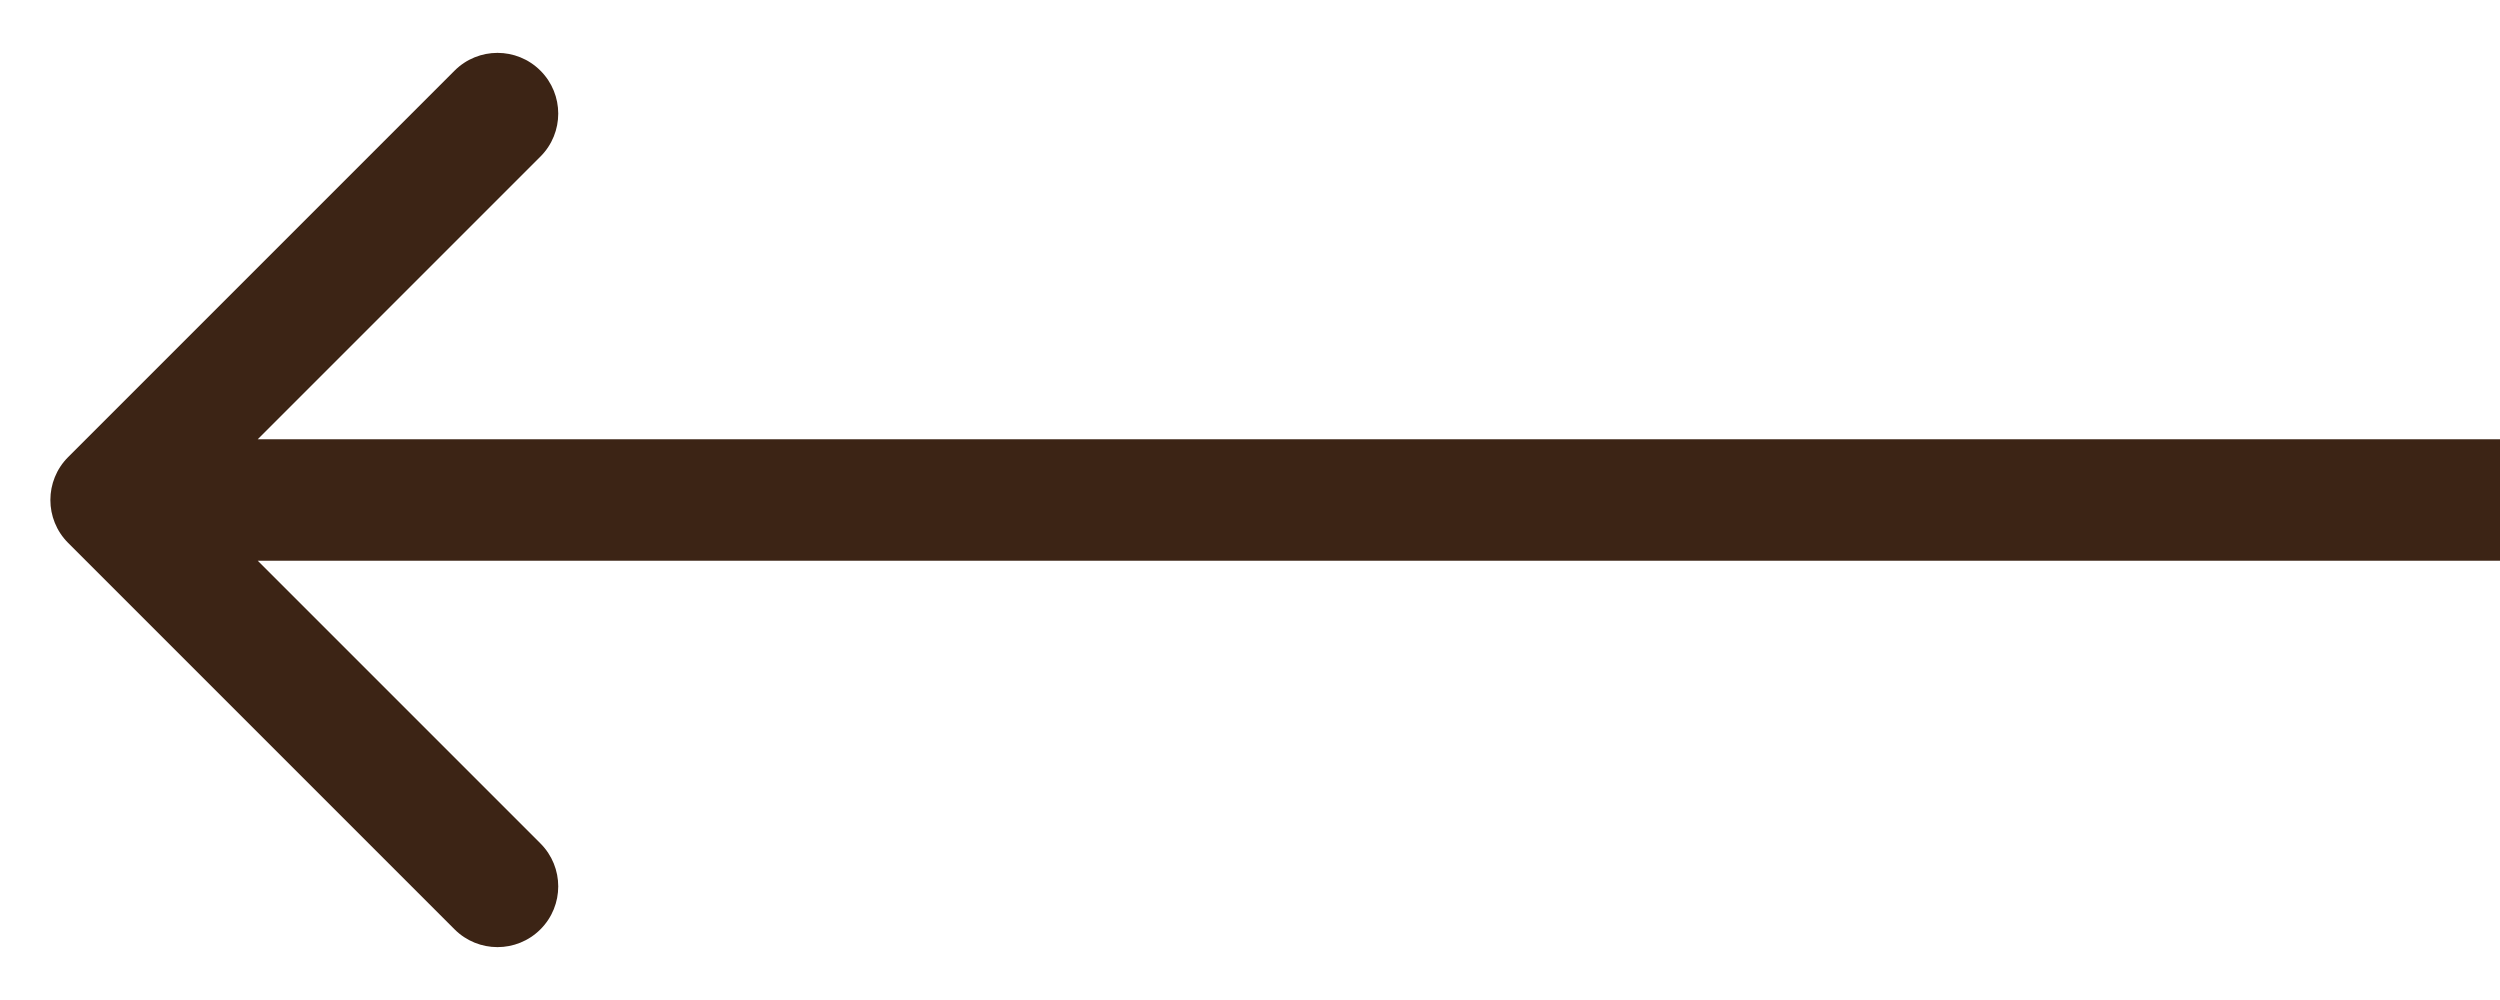
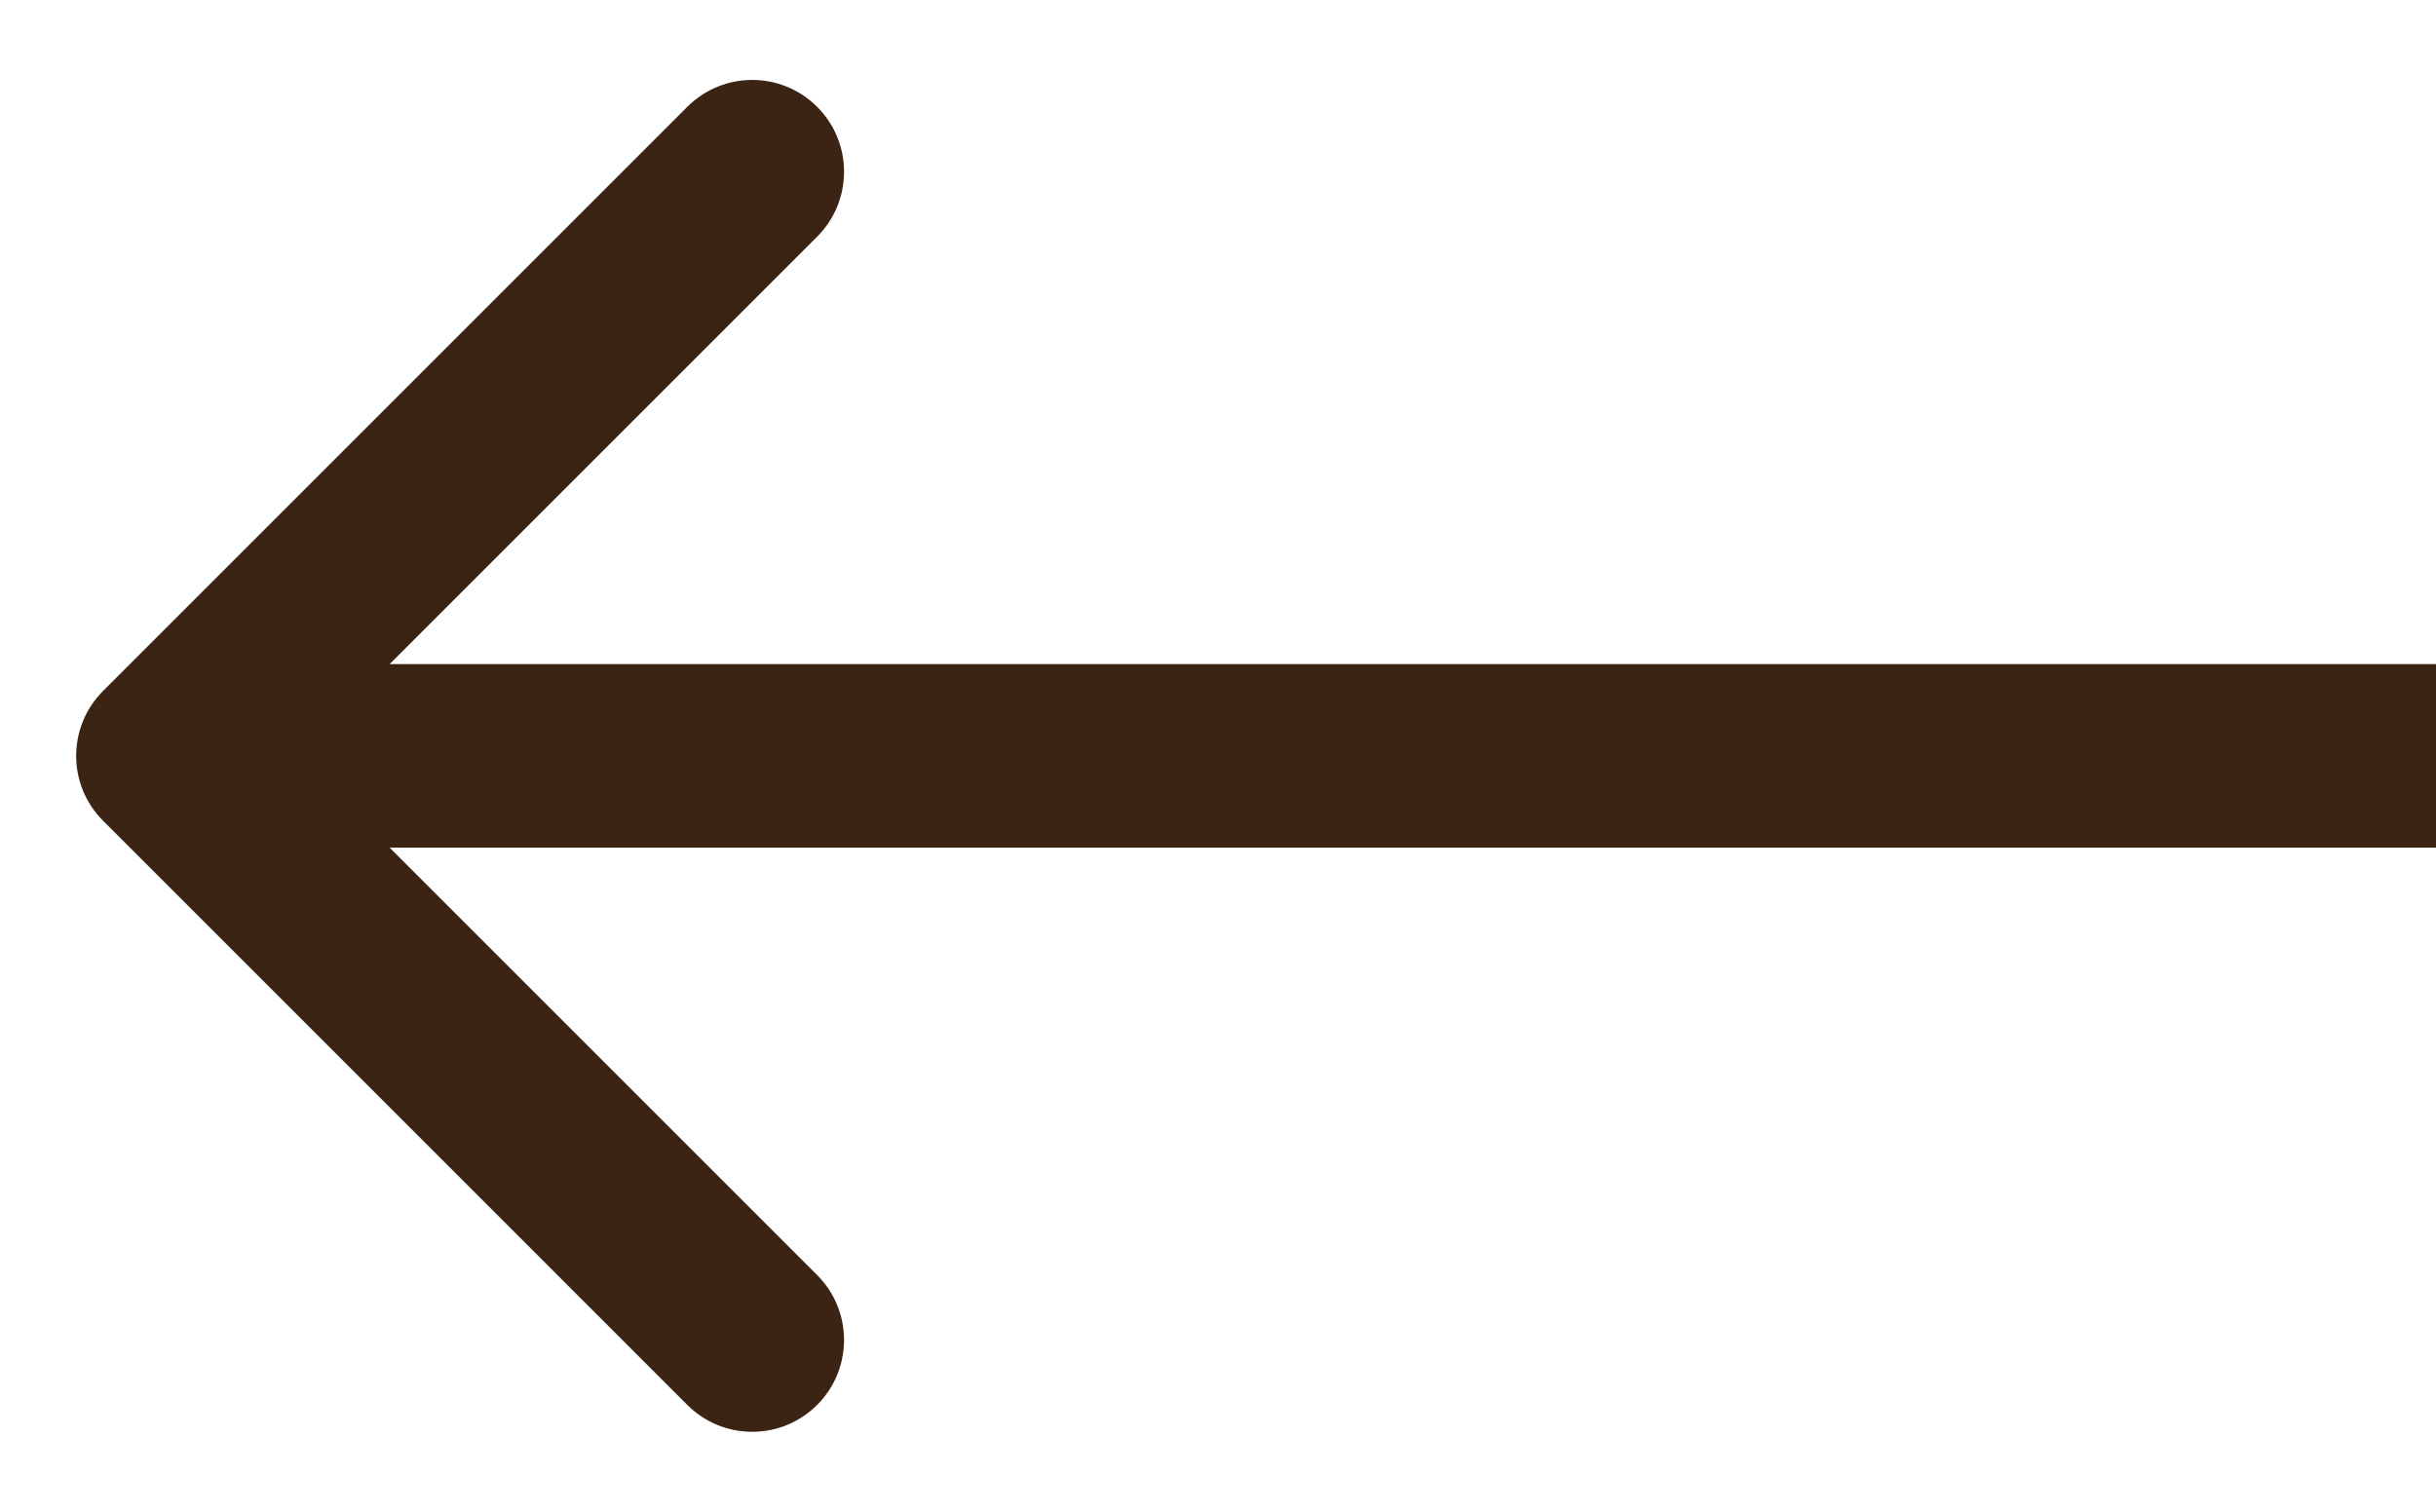
- <svg xmlns="http://www.w3.org/2000/svg" width="45" height="18" viewBox="0 0 45 18" fill="none">
-   <path d="M1.227 8.227C0.8 8.654 0.8 9.346 1.227 9.773L8.182 16.728C8.609 17.155 9.301 17.155 9.728 16.728C10.155 16.301 10.155 15.609 9.728 15.182L3.546 9L9.728 2.818C10.155 2.391 10.155 1.699 9.728 1.272C9.301 0.845 8.609 0.845 8.182 1.272L1.227 8.227ZM45 7.907L2 7.907V10.093L45 10.093V7.907Z" fill="#3C2415" />
+ <svg xmlns="http://www.w3.org/2000/svg" width="29" height="18" viewBox="0 0 29 18" fill="none">
+   <path d="M1.227 8.227C0.8 8.654 0.8 9.346 1.227 9.773L8.182 16.728C8.609 17.155 9.301 17.155 9.728 16.728C10.155 16.301 10.155 15.609 9.728 15.182L3.546 9L9.728 2.818C10.155 2.391 10.155 1.699 9.728 1.272C9.301 0.845 8.609 0.845 8.182 1.272L1.227 8.227ZM29 7.907L2 7.907V10.093L29 10.093V7.907Z" fill="#3C2415" />
</svg>
